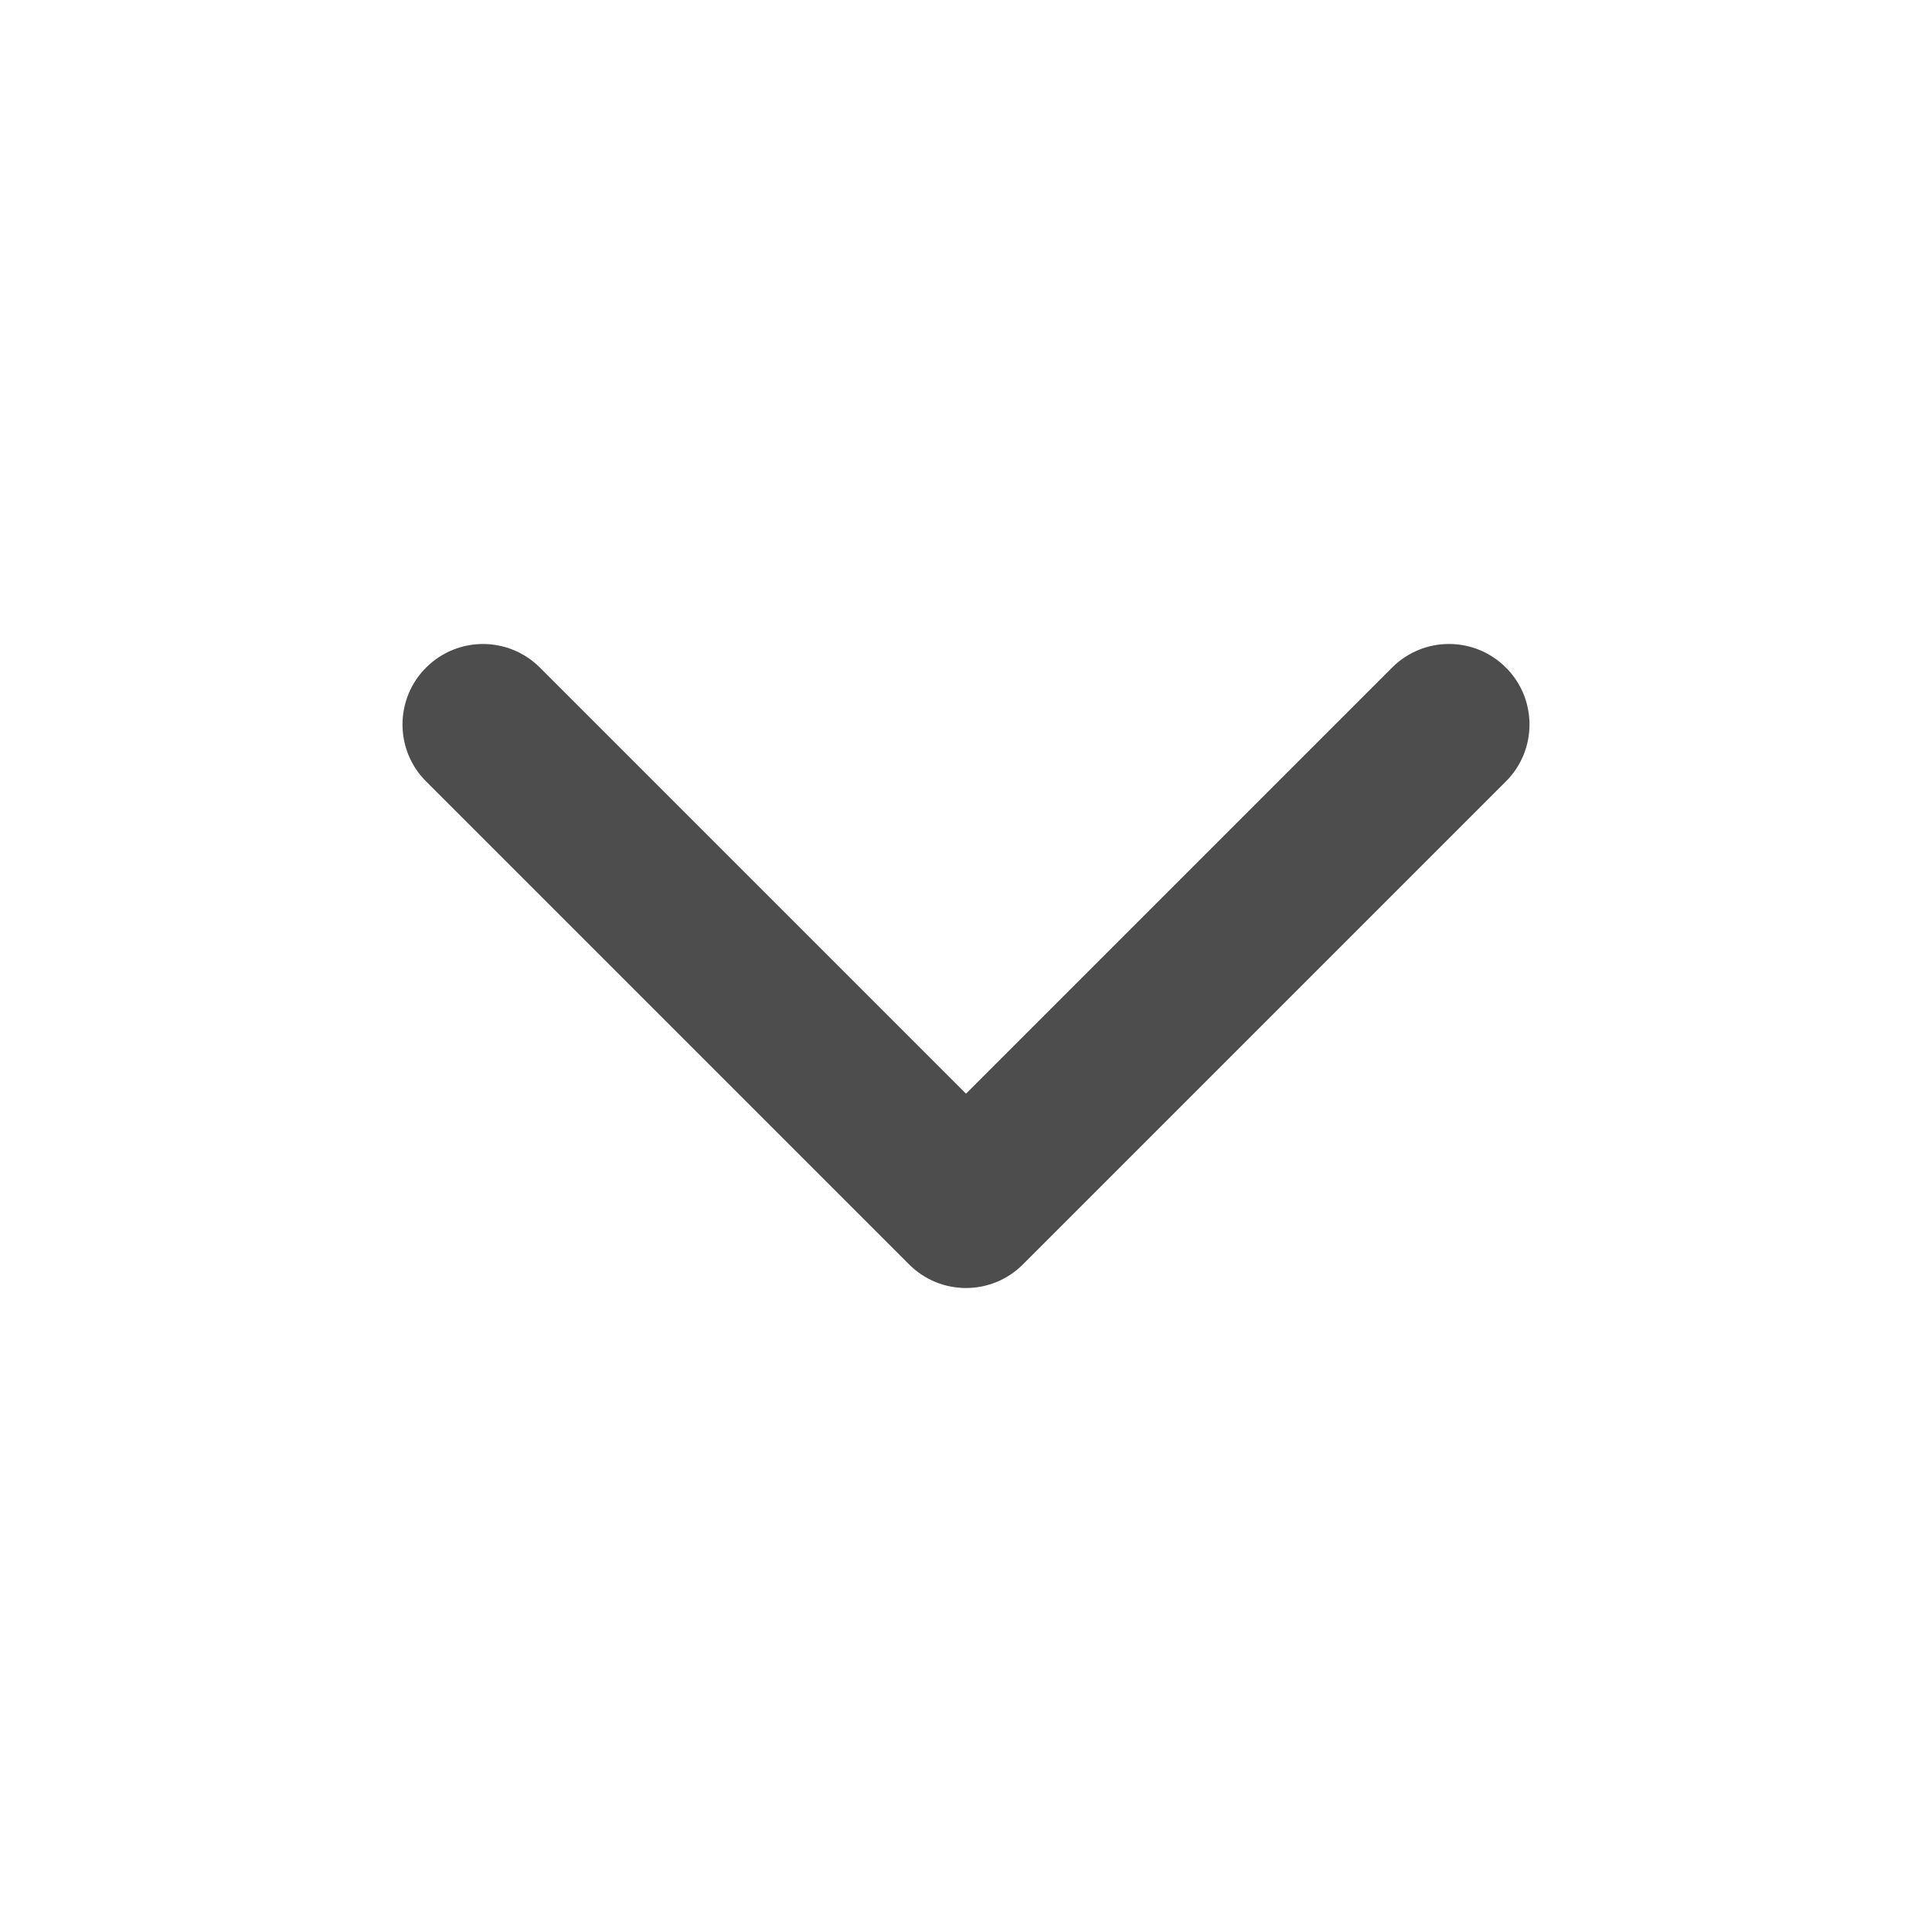
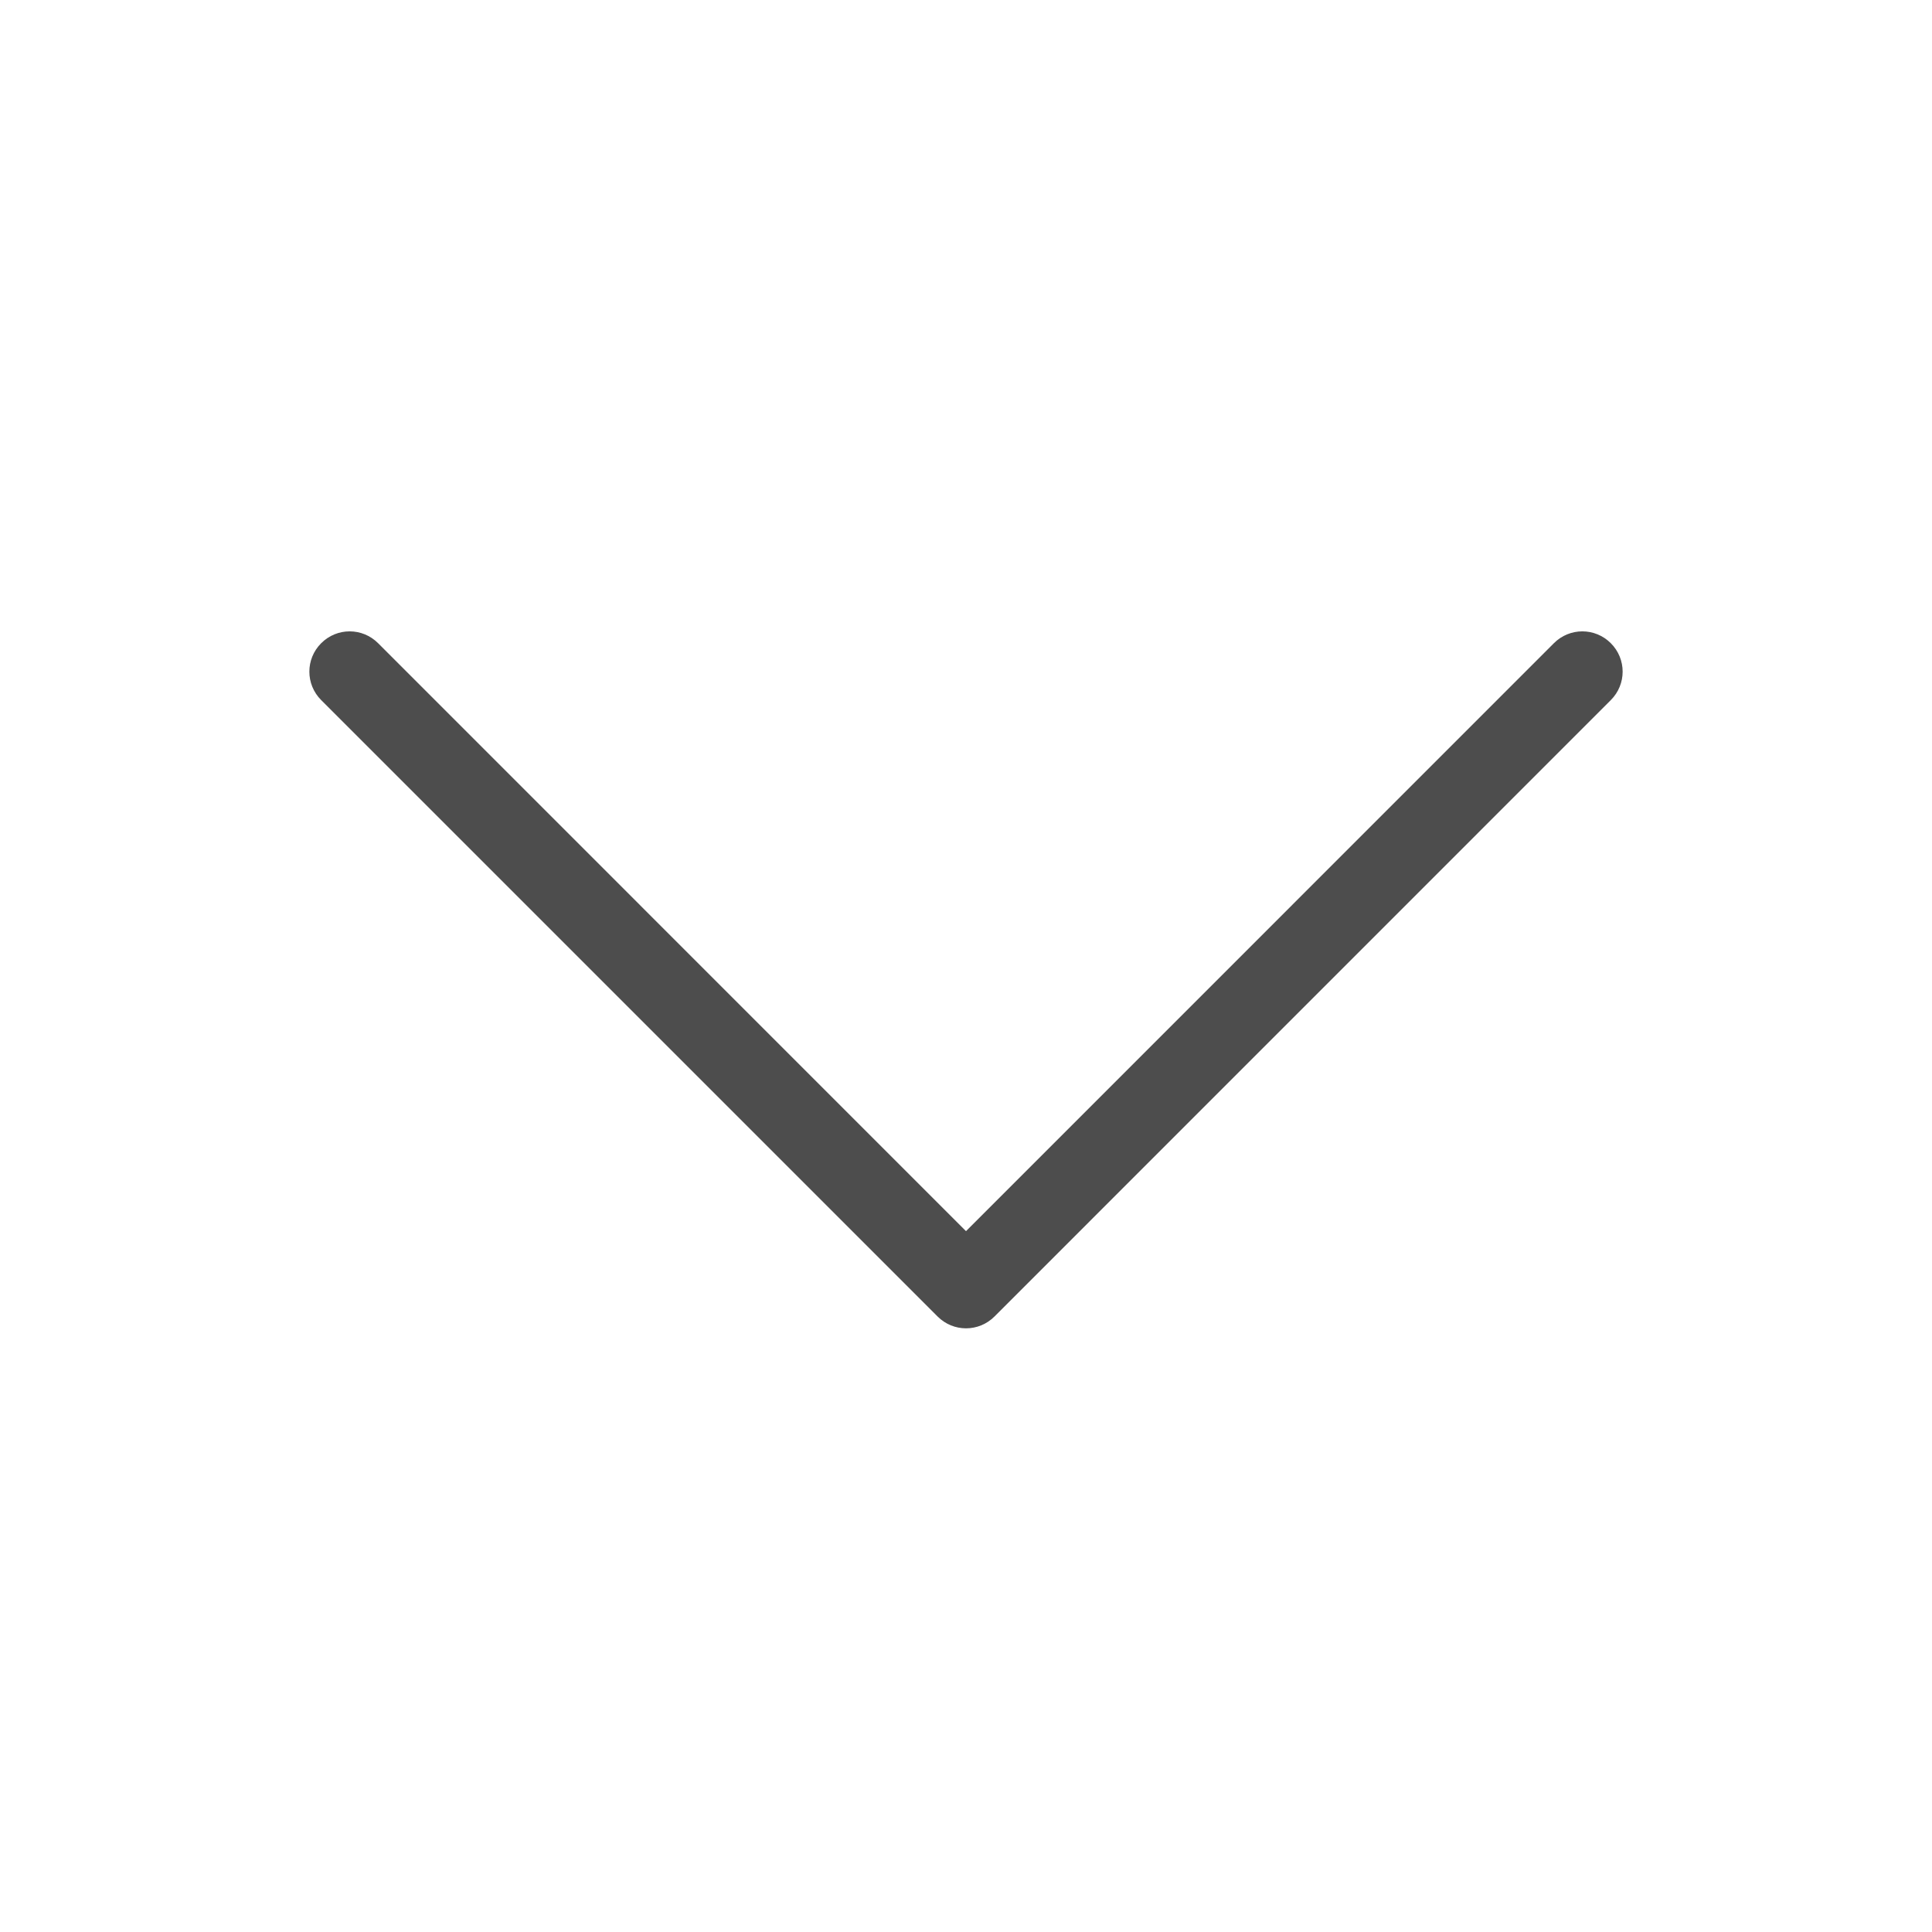
- <svg xmlns="http://www.w3.org/2000/svg" height="24" viewBox="0 0 24 24" width="24" version="1.1" id="svg1">
-   <defs id="defs1">
+ <svg xmlns="http://www.w3.org/2000/svg" width="24" height="24" viewBox="0 0 24 24" version="1.1" id="svg5">
+   <defs id="defs2">
    <style id="current-color-scheme" type="text/css">
-         .ColorScheme-Text { color:#4d4d4d; } .ColorScheme-Highlight { color:#4285f4; } .ColorScheme-NeutralText { color:#ff9800; } .ColorScheme-PositiveText { color:#4caf50; } .ColorScheme-NegativeText { color:#f44336; }
-      </style>
+          .ColorScheme-Text { color:#4d4d4d; }
+         </style>
  </defs>
-   <path id="path1" style="fill:currentColor" class="ColorScheme-Text" d="M 6,8 C 5.744,8 5.488,8.098 5.293,8.293 5.105,8.48 5,8.734 5,9 5,9.266 5.105,9.52 5.293,9.707 l 6,6 c 0.391,0.391 1.023,0.391 1.414,0 l 6,-6 C 18.895,9.52 19,9.266 19,9 19,8.734 18.895,8.48 18.707,8.293 c -0.391,-0.391 -1.023,-0.391 -1.414,0 L 12,13.586 6.707,8.293 C 6.512,8.098 6.256,8 6,8 Z" />
+   <path d="m 11.647,16.354 c 0.196,0.196 0.511,0.196 0.707,0 0.006,-0.006 0.014,-0.013 0.019,-0.019 l 7.637,-7.638 c 0.196,-0.196 0.196,-0.511 0,-0.707 -0.196,-0.196 -0.511,-0.196 -0.707,0 L 12,15.294 4.697,7.99 c -0.196,-0.196 -0.511,-0.196 -0.707,0 -0.196,0.196 -0.196,0.511 -10e-8,0.707 z" style="fill:currentColor;fill-opacity:1;stroke-width:5;stroke-linecap:round;stroke-linejoin:round" class="ColorScheme-Text" id="path342" />
</svg>
